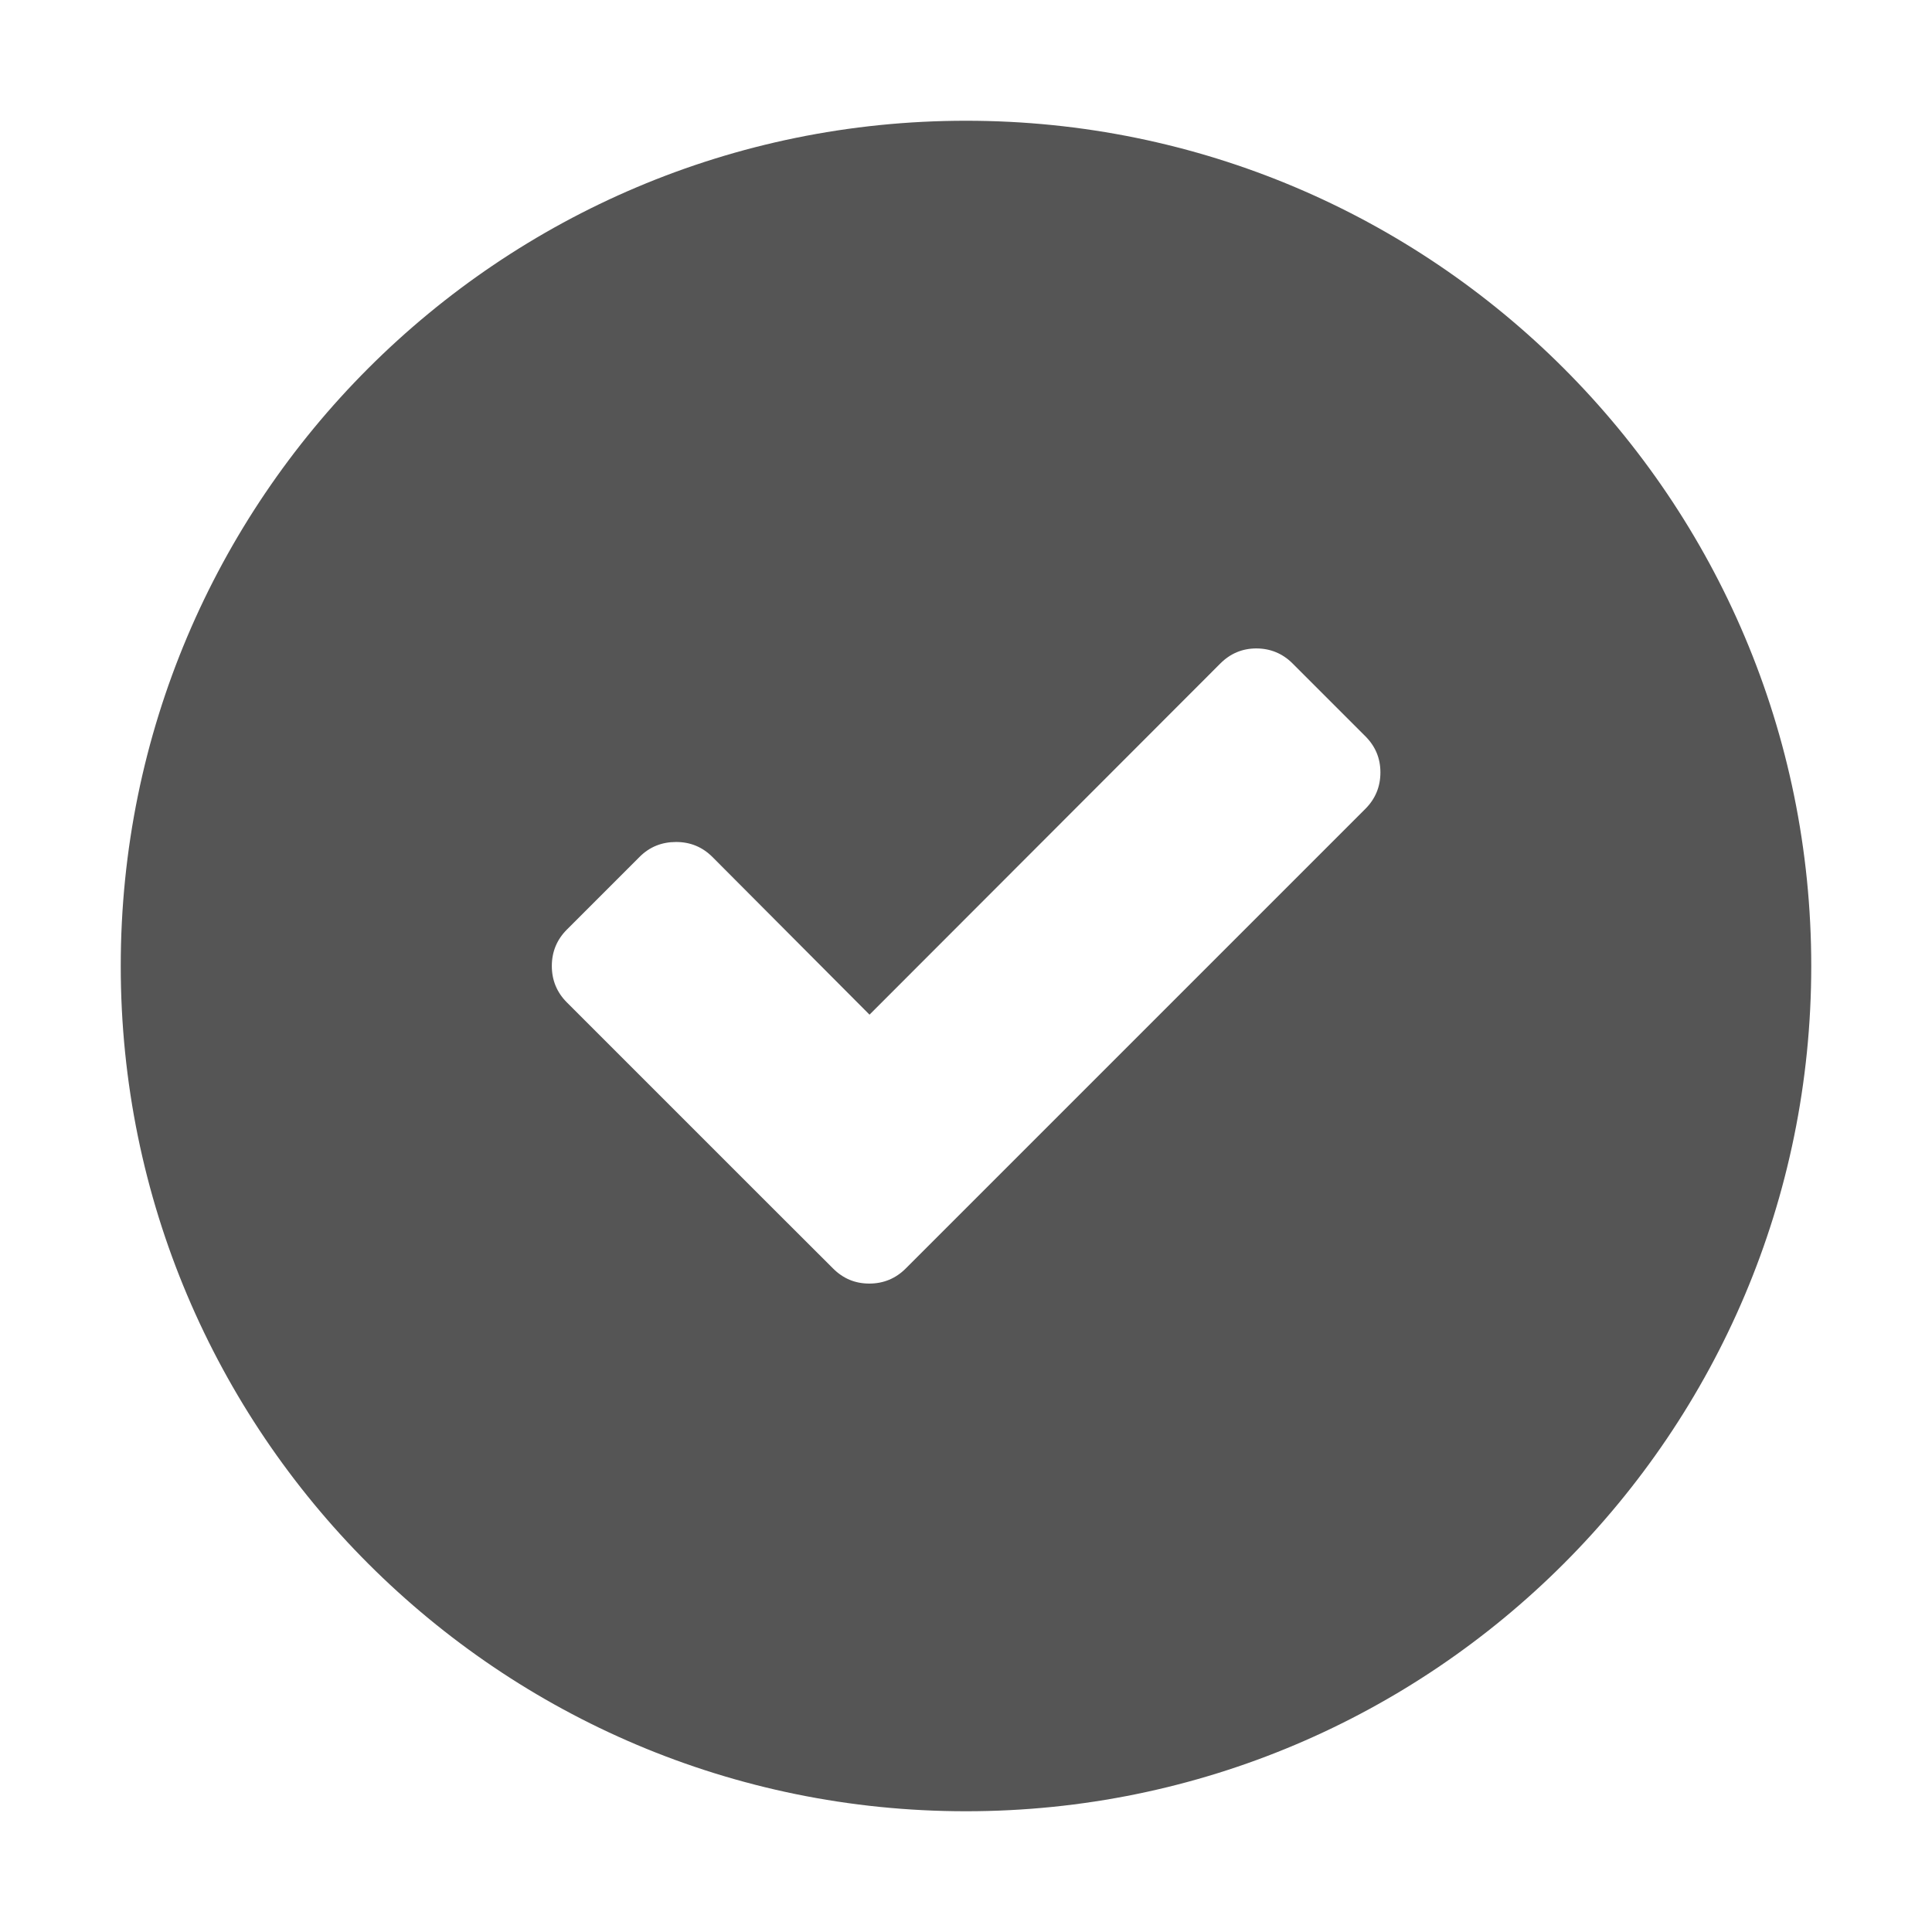
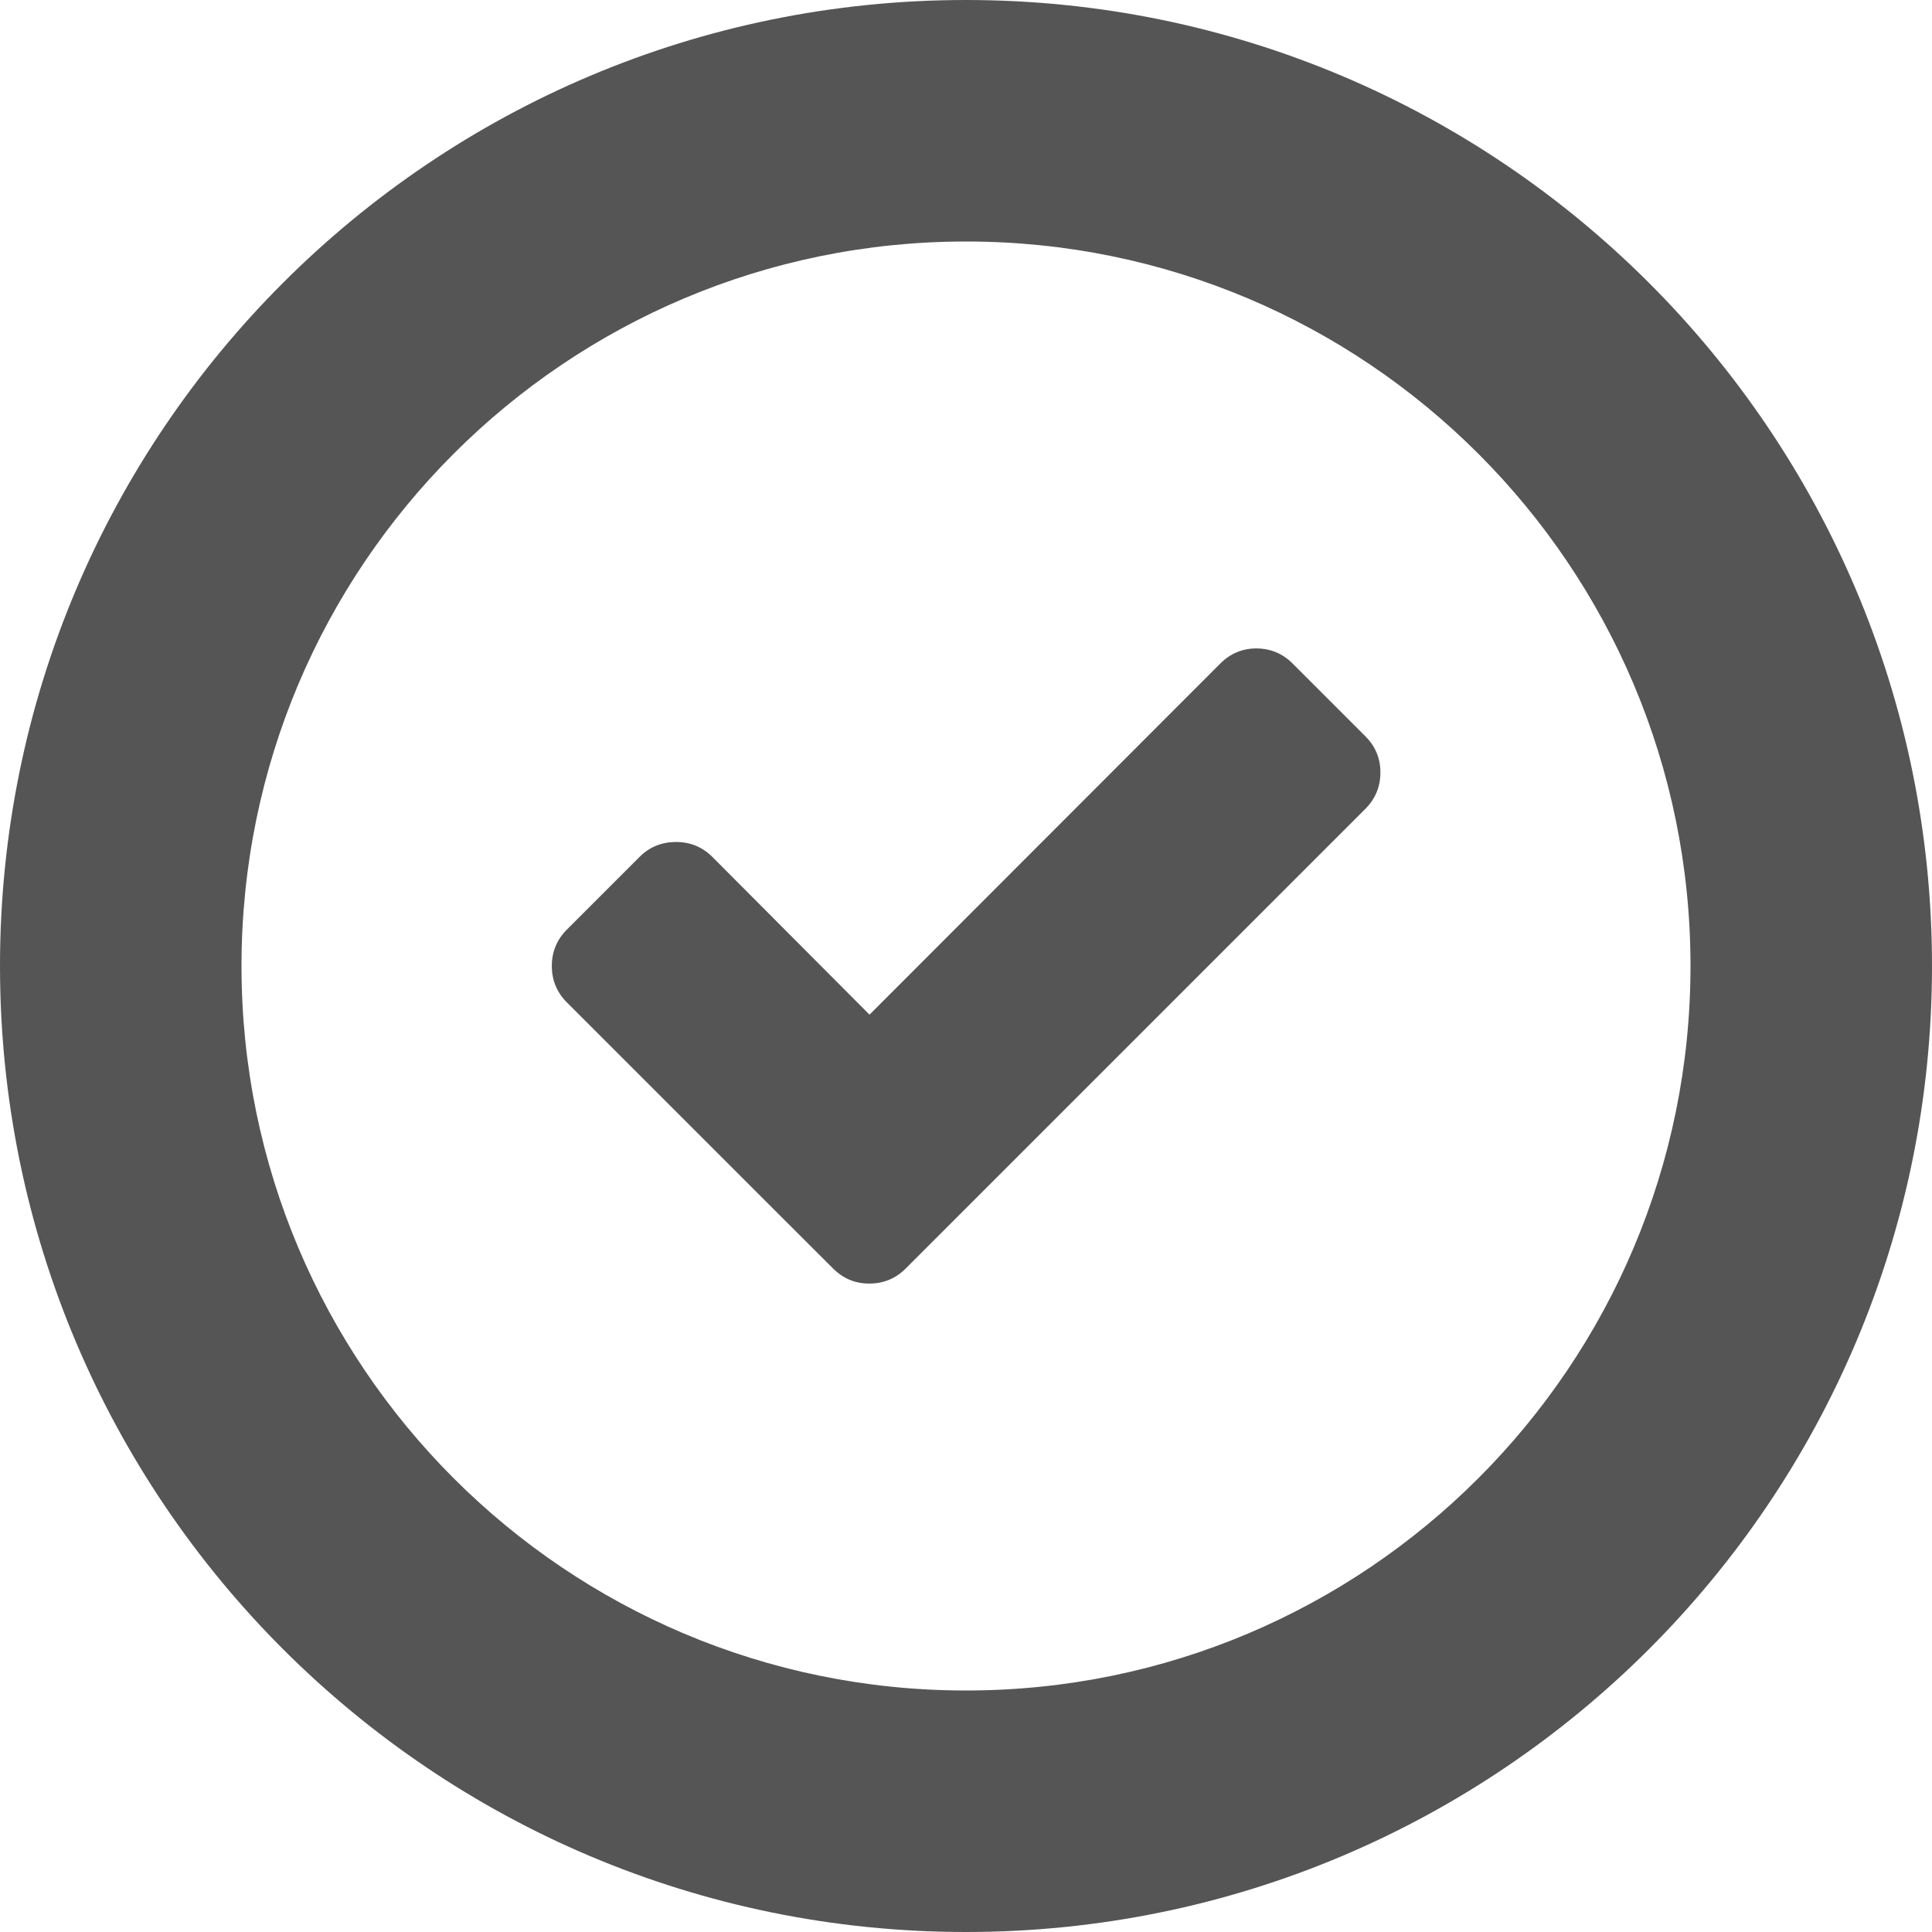
<svg xmlns="http://www.w3.org/2000/svg" width="16" height="16" version="1.1">
-   <path d="m8 1a6.999 6.999 0 0 0-7 7 6.999 6.999 0 0 0 7 7 6.999 6.999 0 0 0 7-7 6.999 6.999 0 0 0-7-7zm2.403 4.37c0.118 0 0.219 0.042 0.302 0.125l0.602 0.602c0.083 0.083 0.125 0.182 0.125 0.3 0 0.118-0.042 0.219-0.125 0.302l-3.806 3.806c-0.083 0.083-0.184 0.125-0.302 0.125-0.118 0-0.217-0.042-0.3-0.125l-0.603-0.602-1.601-1.601c-0.083-0.083-0.125-0.184-0.125-0.302 0-0.118 0.042-0.219 0.125-0.302l0.602-0.602c0.083-0.083 0.184-0.123 0.302-0.123 0.118 0 0.217 0.041 0.3 0.123l1.302 1.307 2.905-2.908c0.083-0.083 0.182-0.125 0.3-0.125z" fill="#555555" fill-rule="evenodd" />
+   <path d="m10.403 5.37c0.118 0 0.219 0.042 0.302 0.125l0.602 0.602c0.083 0.083 0.125 0.182 0.125 0.3 0 0.118-0.042 0.219-0.125 0.302l-3.806 3.806c-0.083 0.083-0.184 0.125-0.302 0.125-0.118 0-0.217-0.042-0.3-0.125l-0.603-0.602-1.601-1.601c-0.083-0.083-0.125-0.184-0.125-0.302 0-0.118 0.042-0.219 0.125-0.302l0.602-0.602c0.083-0.083 0.184-0.123 0.302-0.123 0.118 0 0.217 0.041 0.3 0.123l1.302 1.307 2.905-2.908c0.083-0.083 0.182-0.125 0.3-0.125z" fill="#555555" fill-rule="evenodd" />
+   <path d="m8 0a8 8 0 0 0-8 8 8 8 0 0 0 8 8 8 8 0 0 0 8-8 8 8 0 0 0-8-8zm0 2a6 6 0 0 1 6 6 6 6 0 0 1-6 6 6 6 0 0 1-6-6 6 6 0 0 1 6-6z" fill="#555555" stroke-linecap="square" stroke-width="2" style="paint-order:fill markers stroke" />
</svg>
